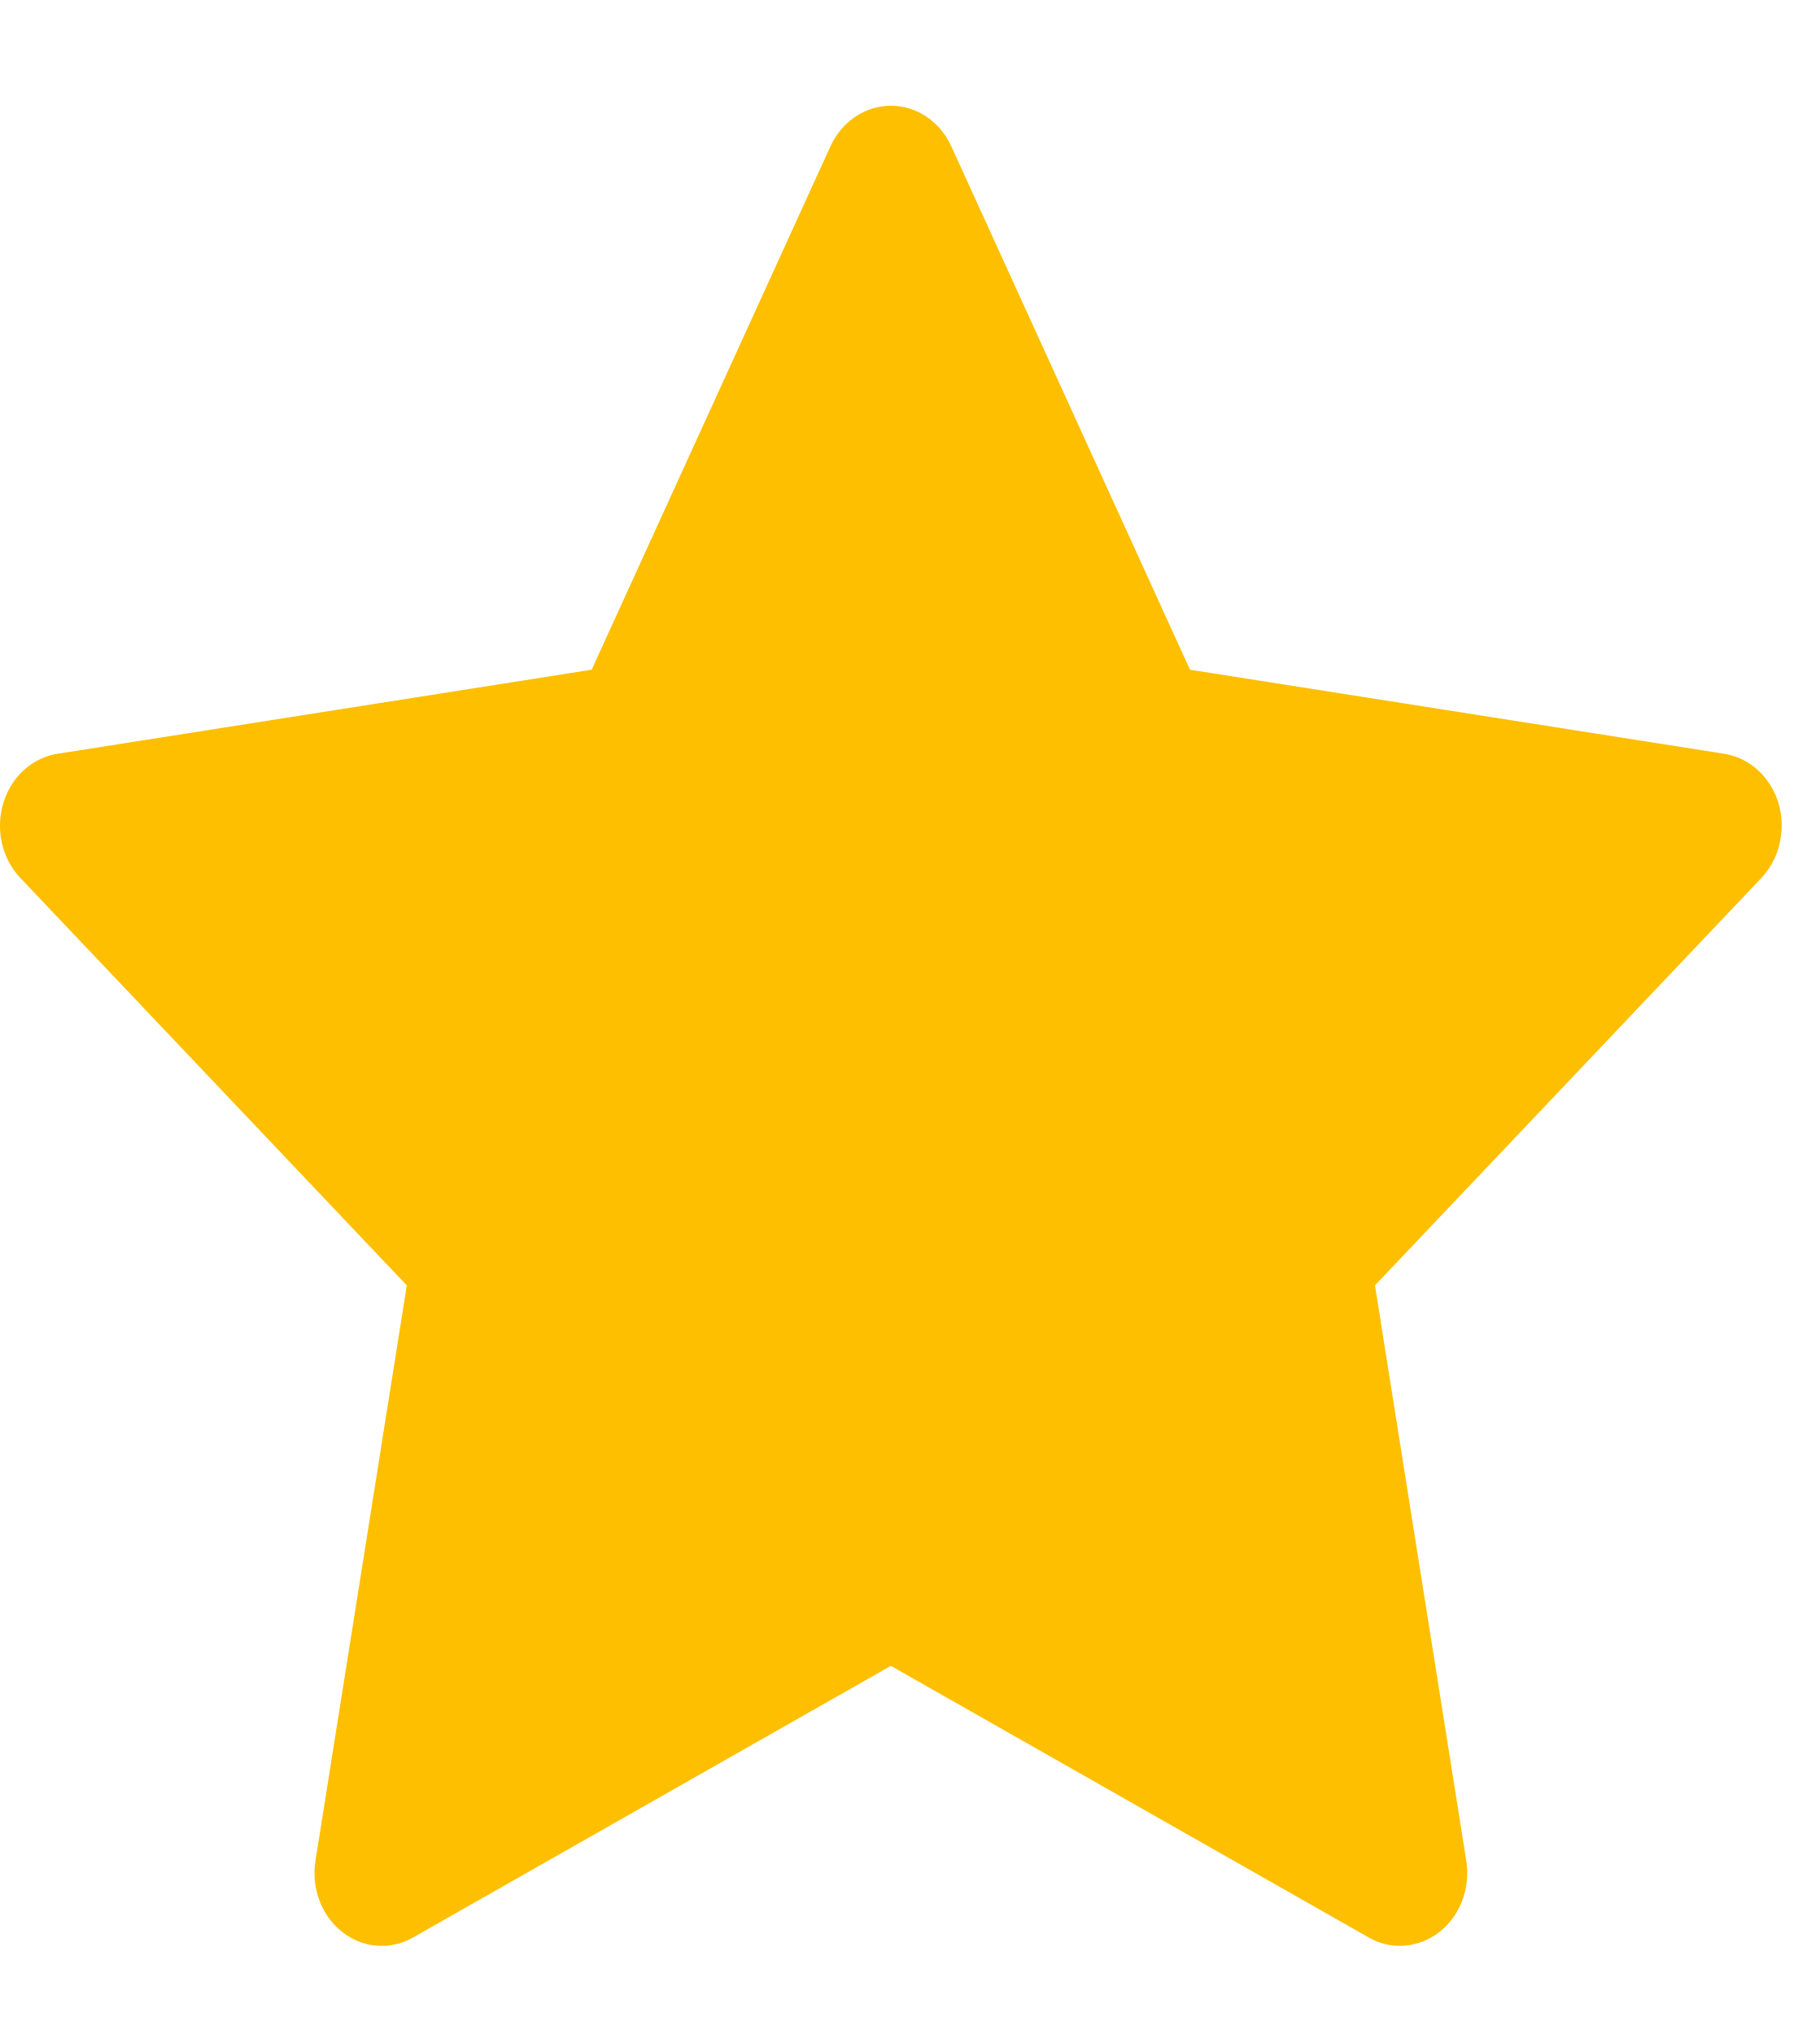
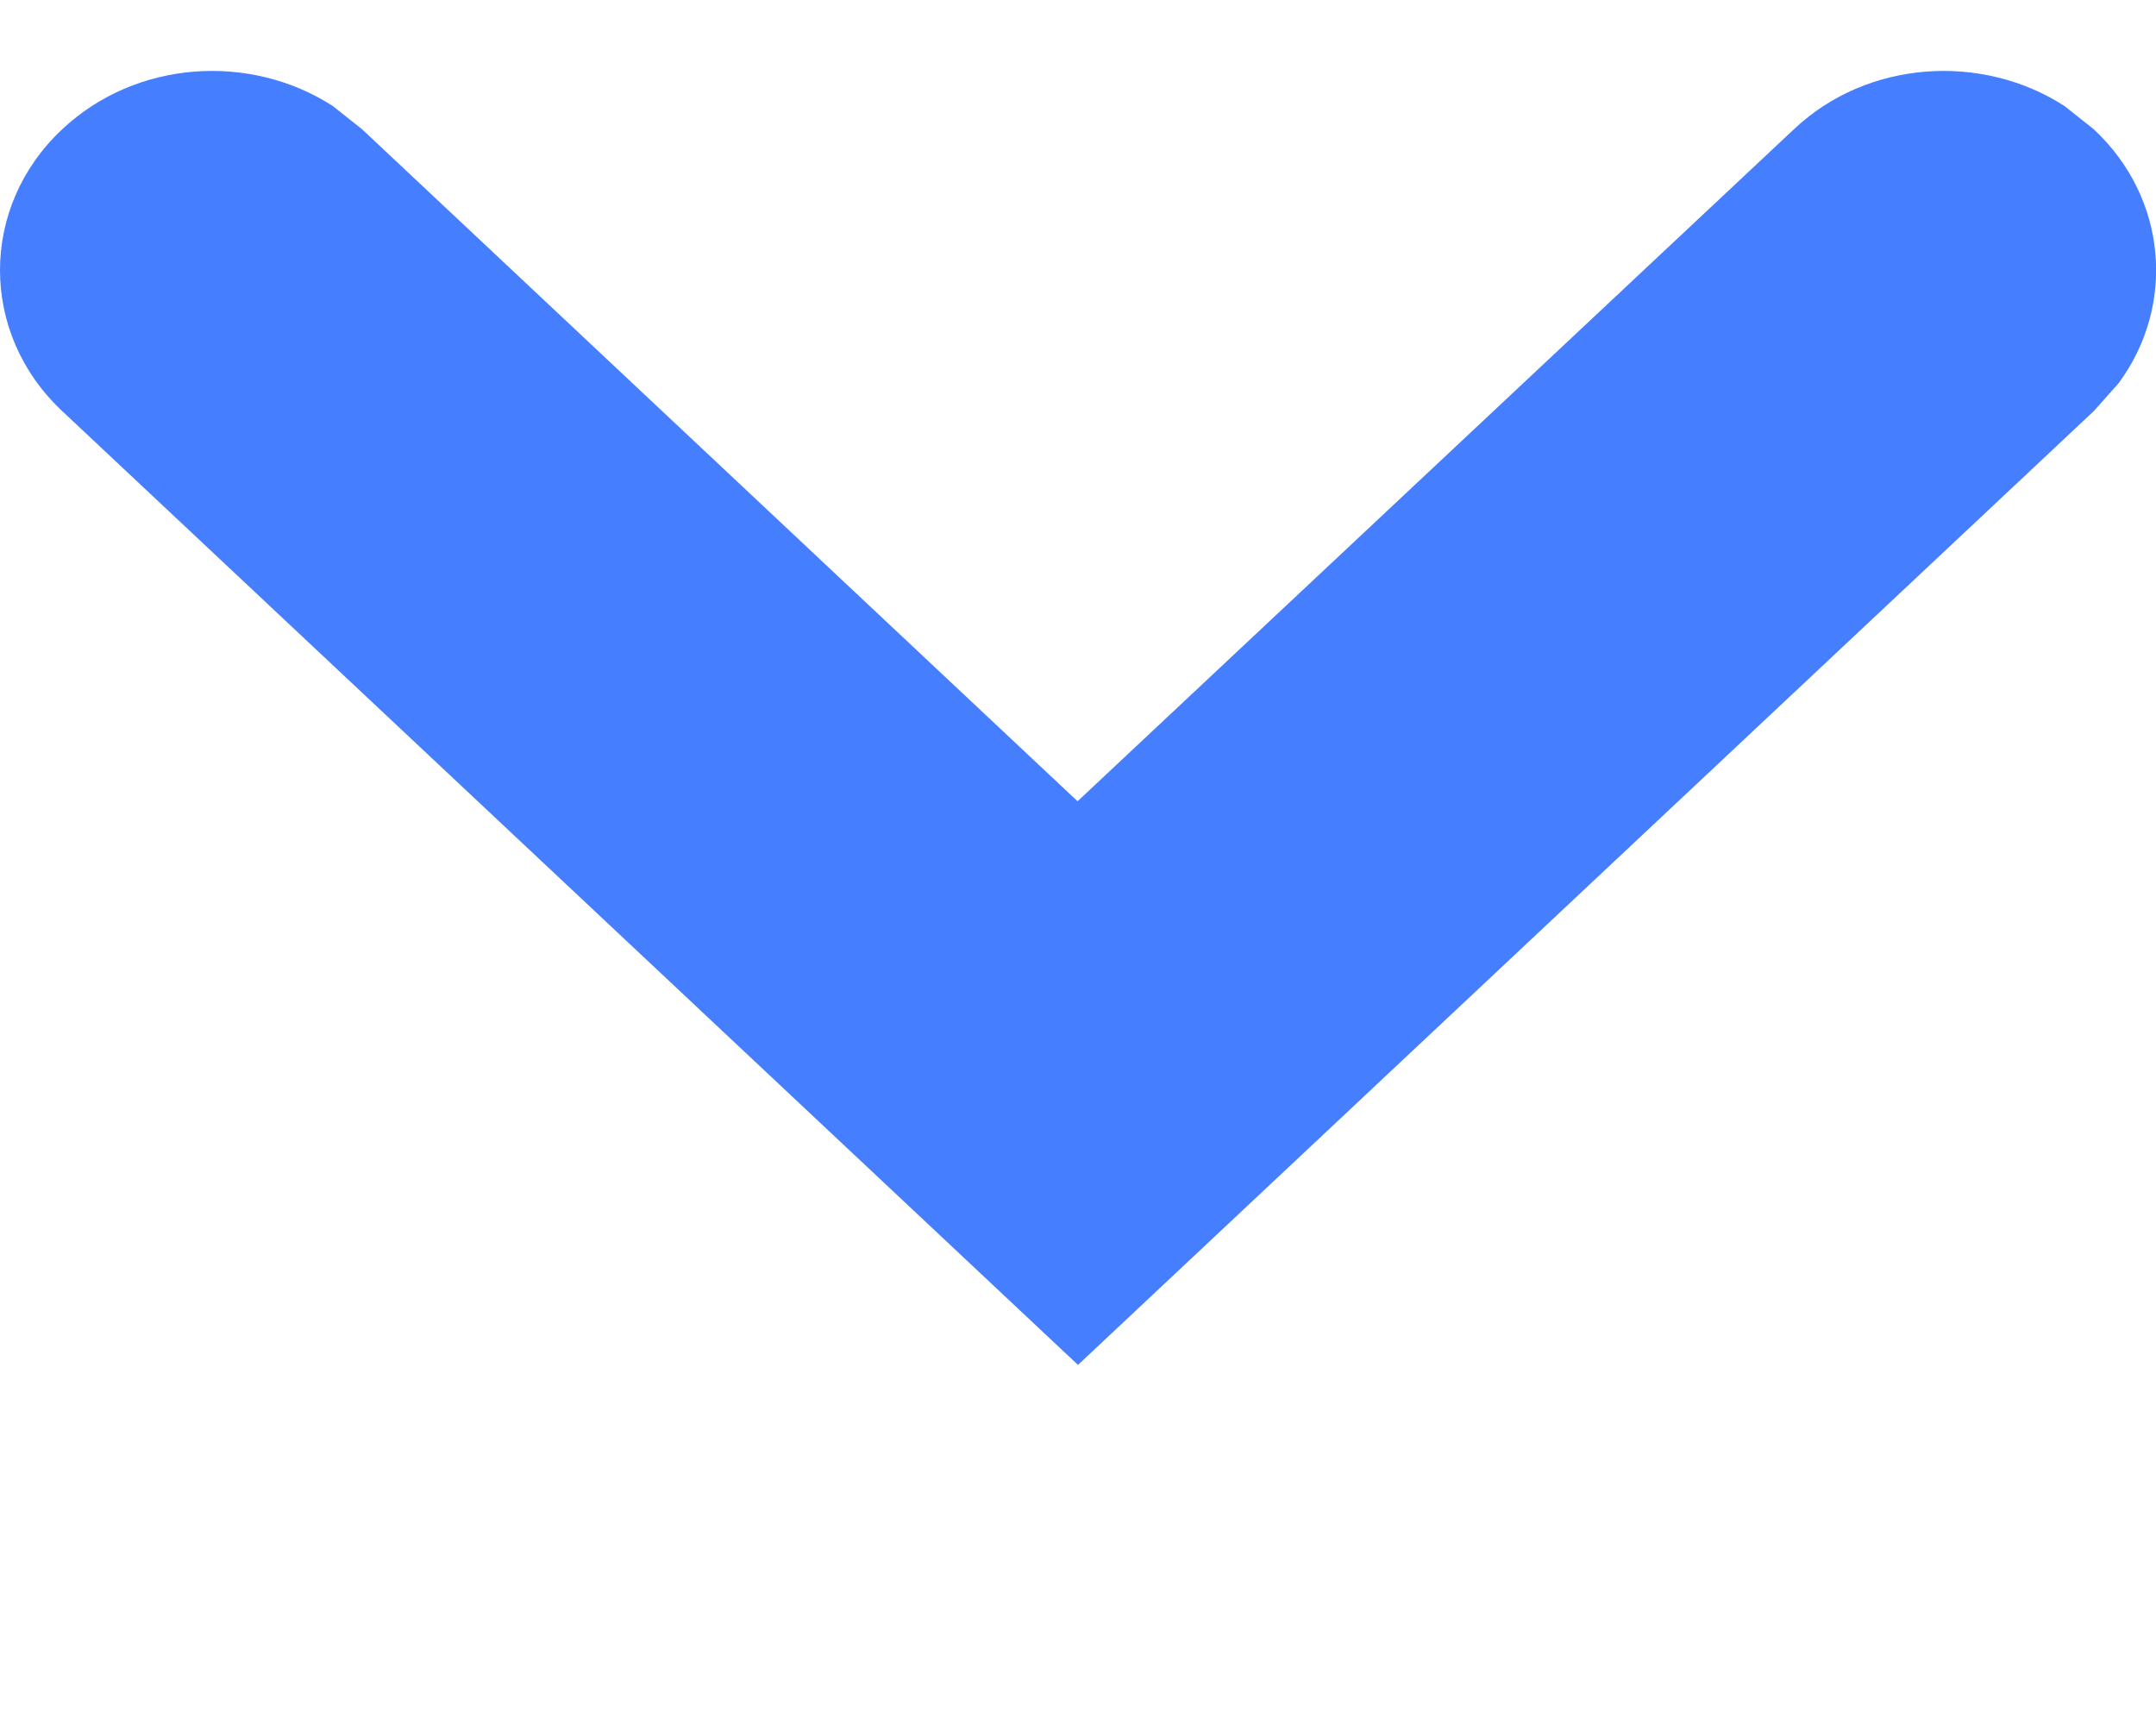
- <svg xmlns="http://www.w3.org/2000/svg" width="17" height="19" viewBox="0 0 17 19" fill="none">
-   <path d="M16.106 7.041L11.116 6.256L8.886 1.366C8.825 1.232 8.725 1.124 8.601 1.058C8.29 0.892 7.913 1.03 7.758 1.366L5.527 6.256L0.538 7.041C0.4 7.062 0.275 7.132 0.178 7.238C0.062 7.368 -0.002 7.542 5.53104e-05 7.722C0.002 7.903 0.071 8.075 0.19 8.201L3.8 12.007L2.947 17.382C2.927 17.507 2.94 17.636 2.984 17.753C3.028 17.871 3.102 17.973 3.197 18.047C3.292 18.122 3.404 18.166 3.521 18.175C3.638 18.184 3.755 18.158 3.859 18.098L8.322 15.561L12.785 18.098C12.906 18.169 13.048 18.192 13.184 18.166C13.526 18.103 13.755 17.752 13.697 17.382L12.844 12.007L16.454 8.201C16.552 8.097 16.617 7.961 16.636 7.812C16.689 7.44 16.45 7.096 16.106 7.041Z" fill="#FDBF00" />
+ <svg xmlns="http://www.w3.org/2000/svg" width="5" height="4" viewBox="0 0 5 4" fill="none">
+   <path d="M0.144 0.3C0.315 0.139 0.58 0.122 0.772 0.246L0.84 0.3L2.499 1.858L4.16 0.3C4.33 0.139 4.596 0.122 4.788 0.246L4.856 0.3C5.027 0.46 5.046 0.709 4.913 0.889L4.856 0.953L2.5 3.165L0.144 0.953C-0.048 0.773 -0.048 0.48 0.144 0.3Z" fill="#457EFF" />
</svg>
